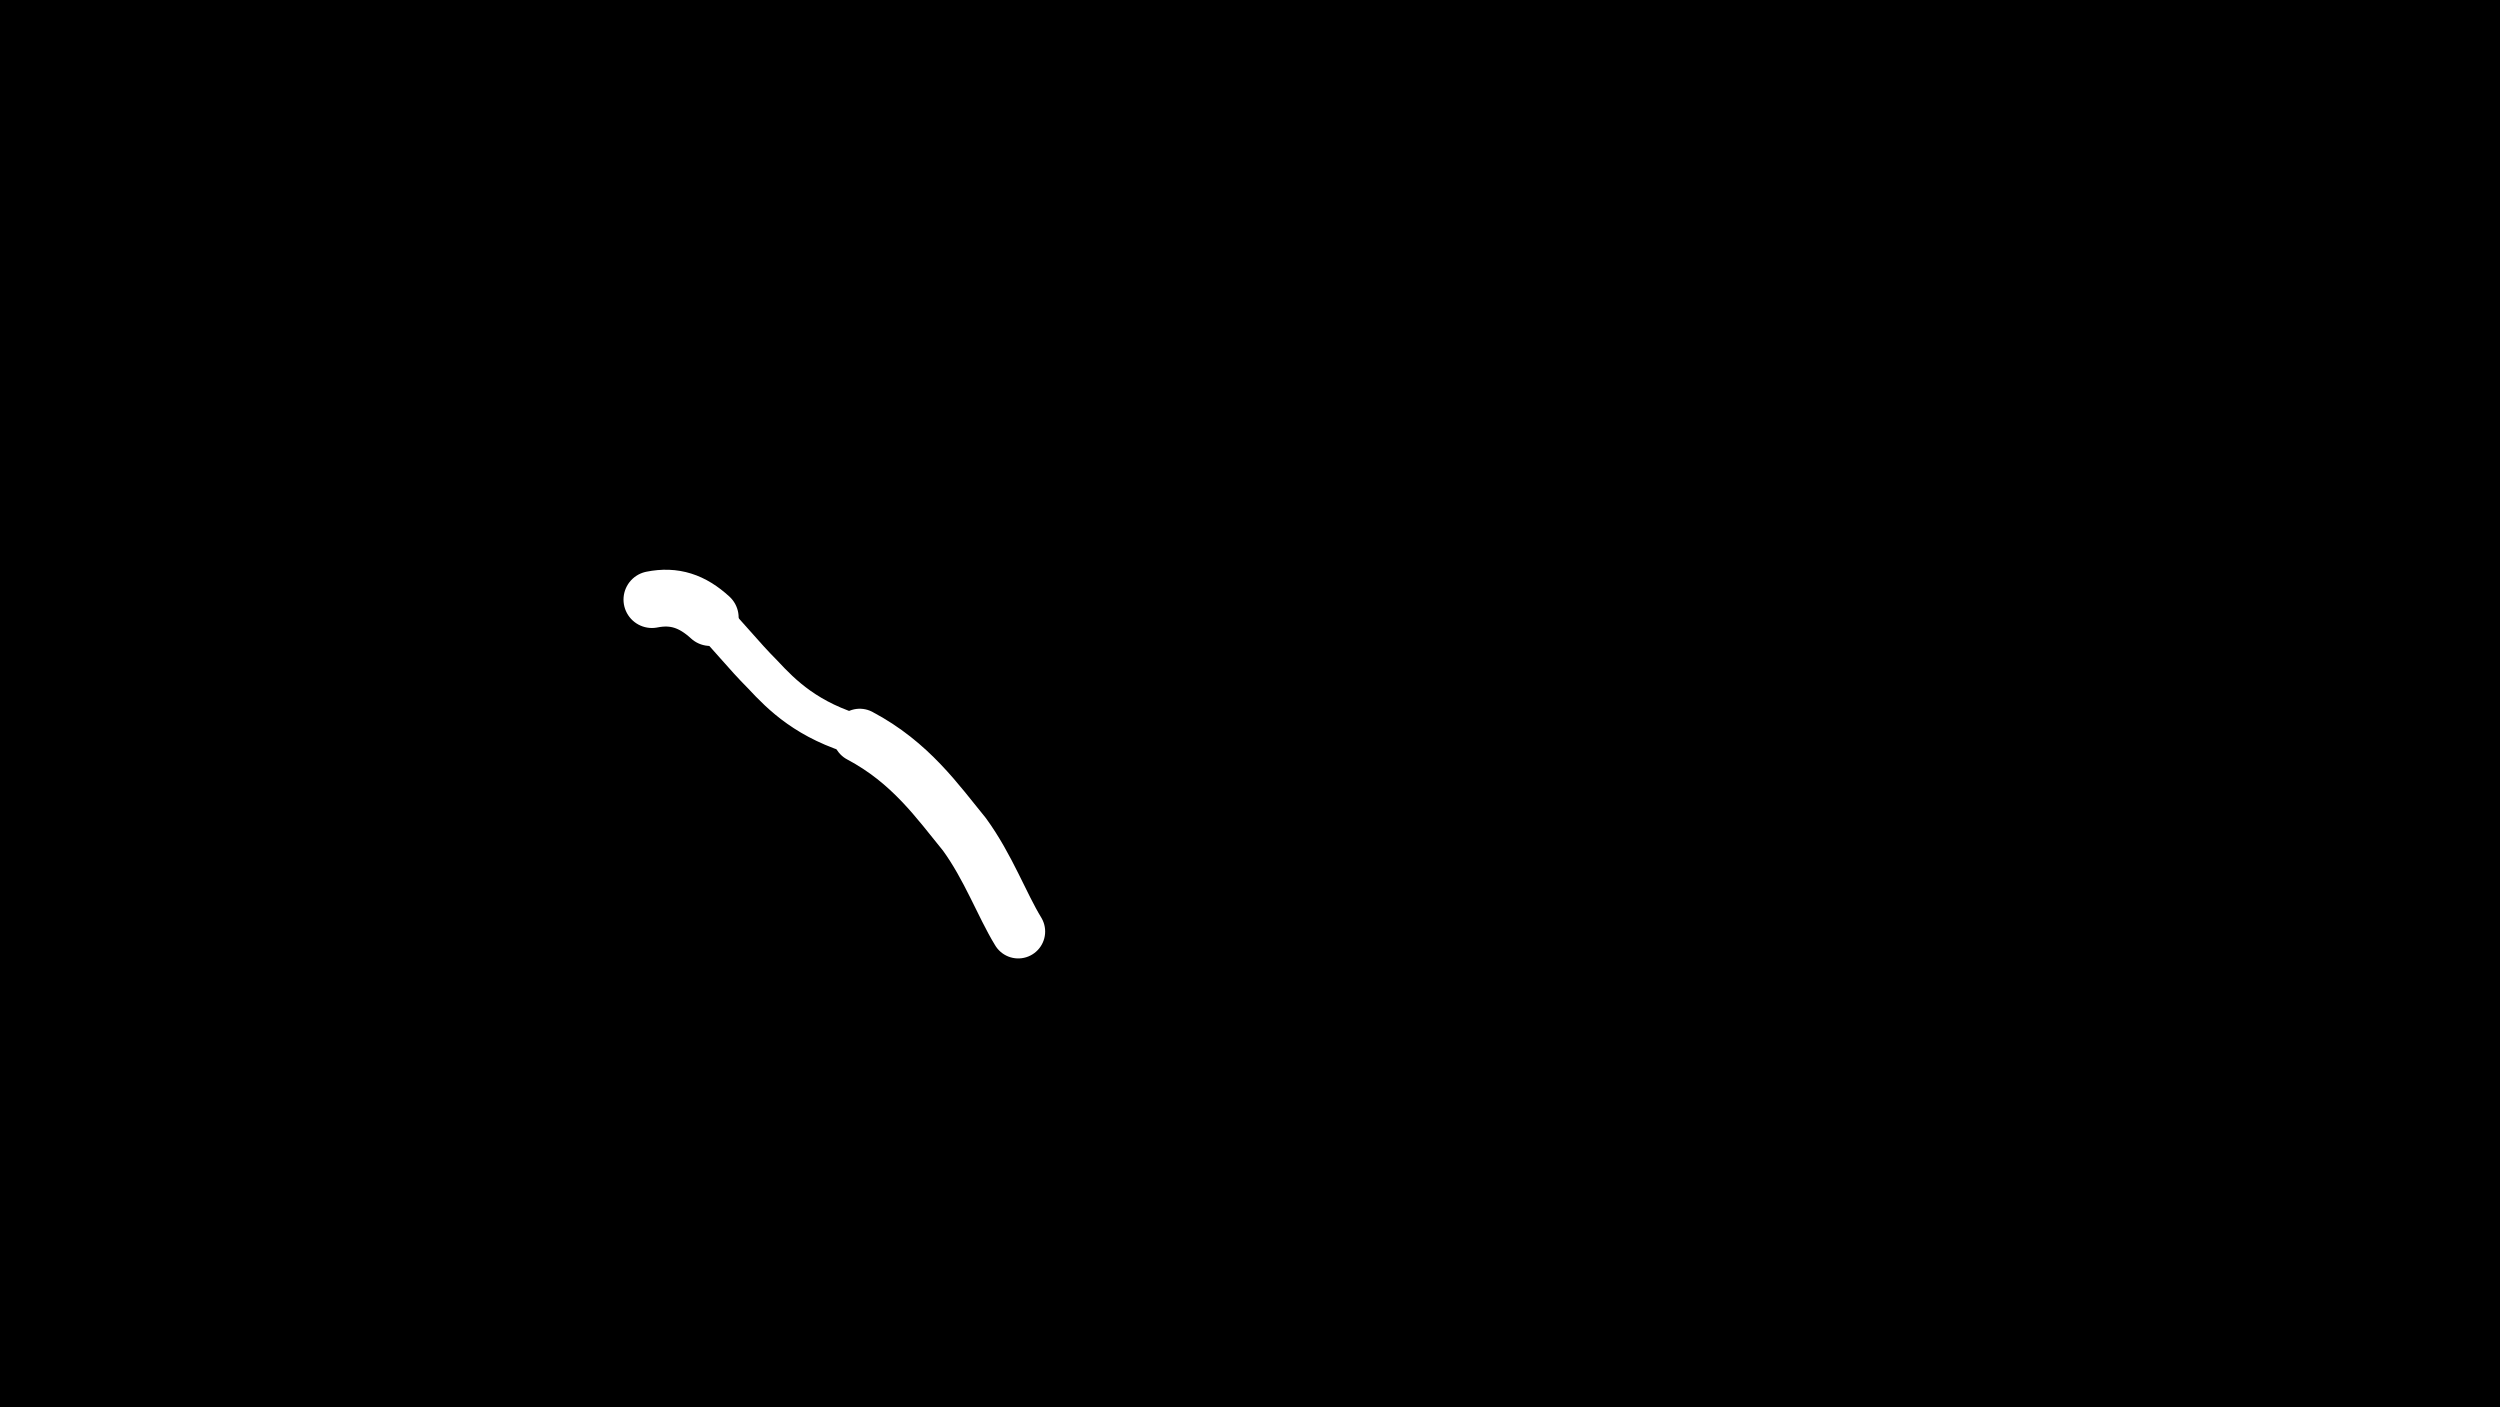
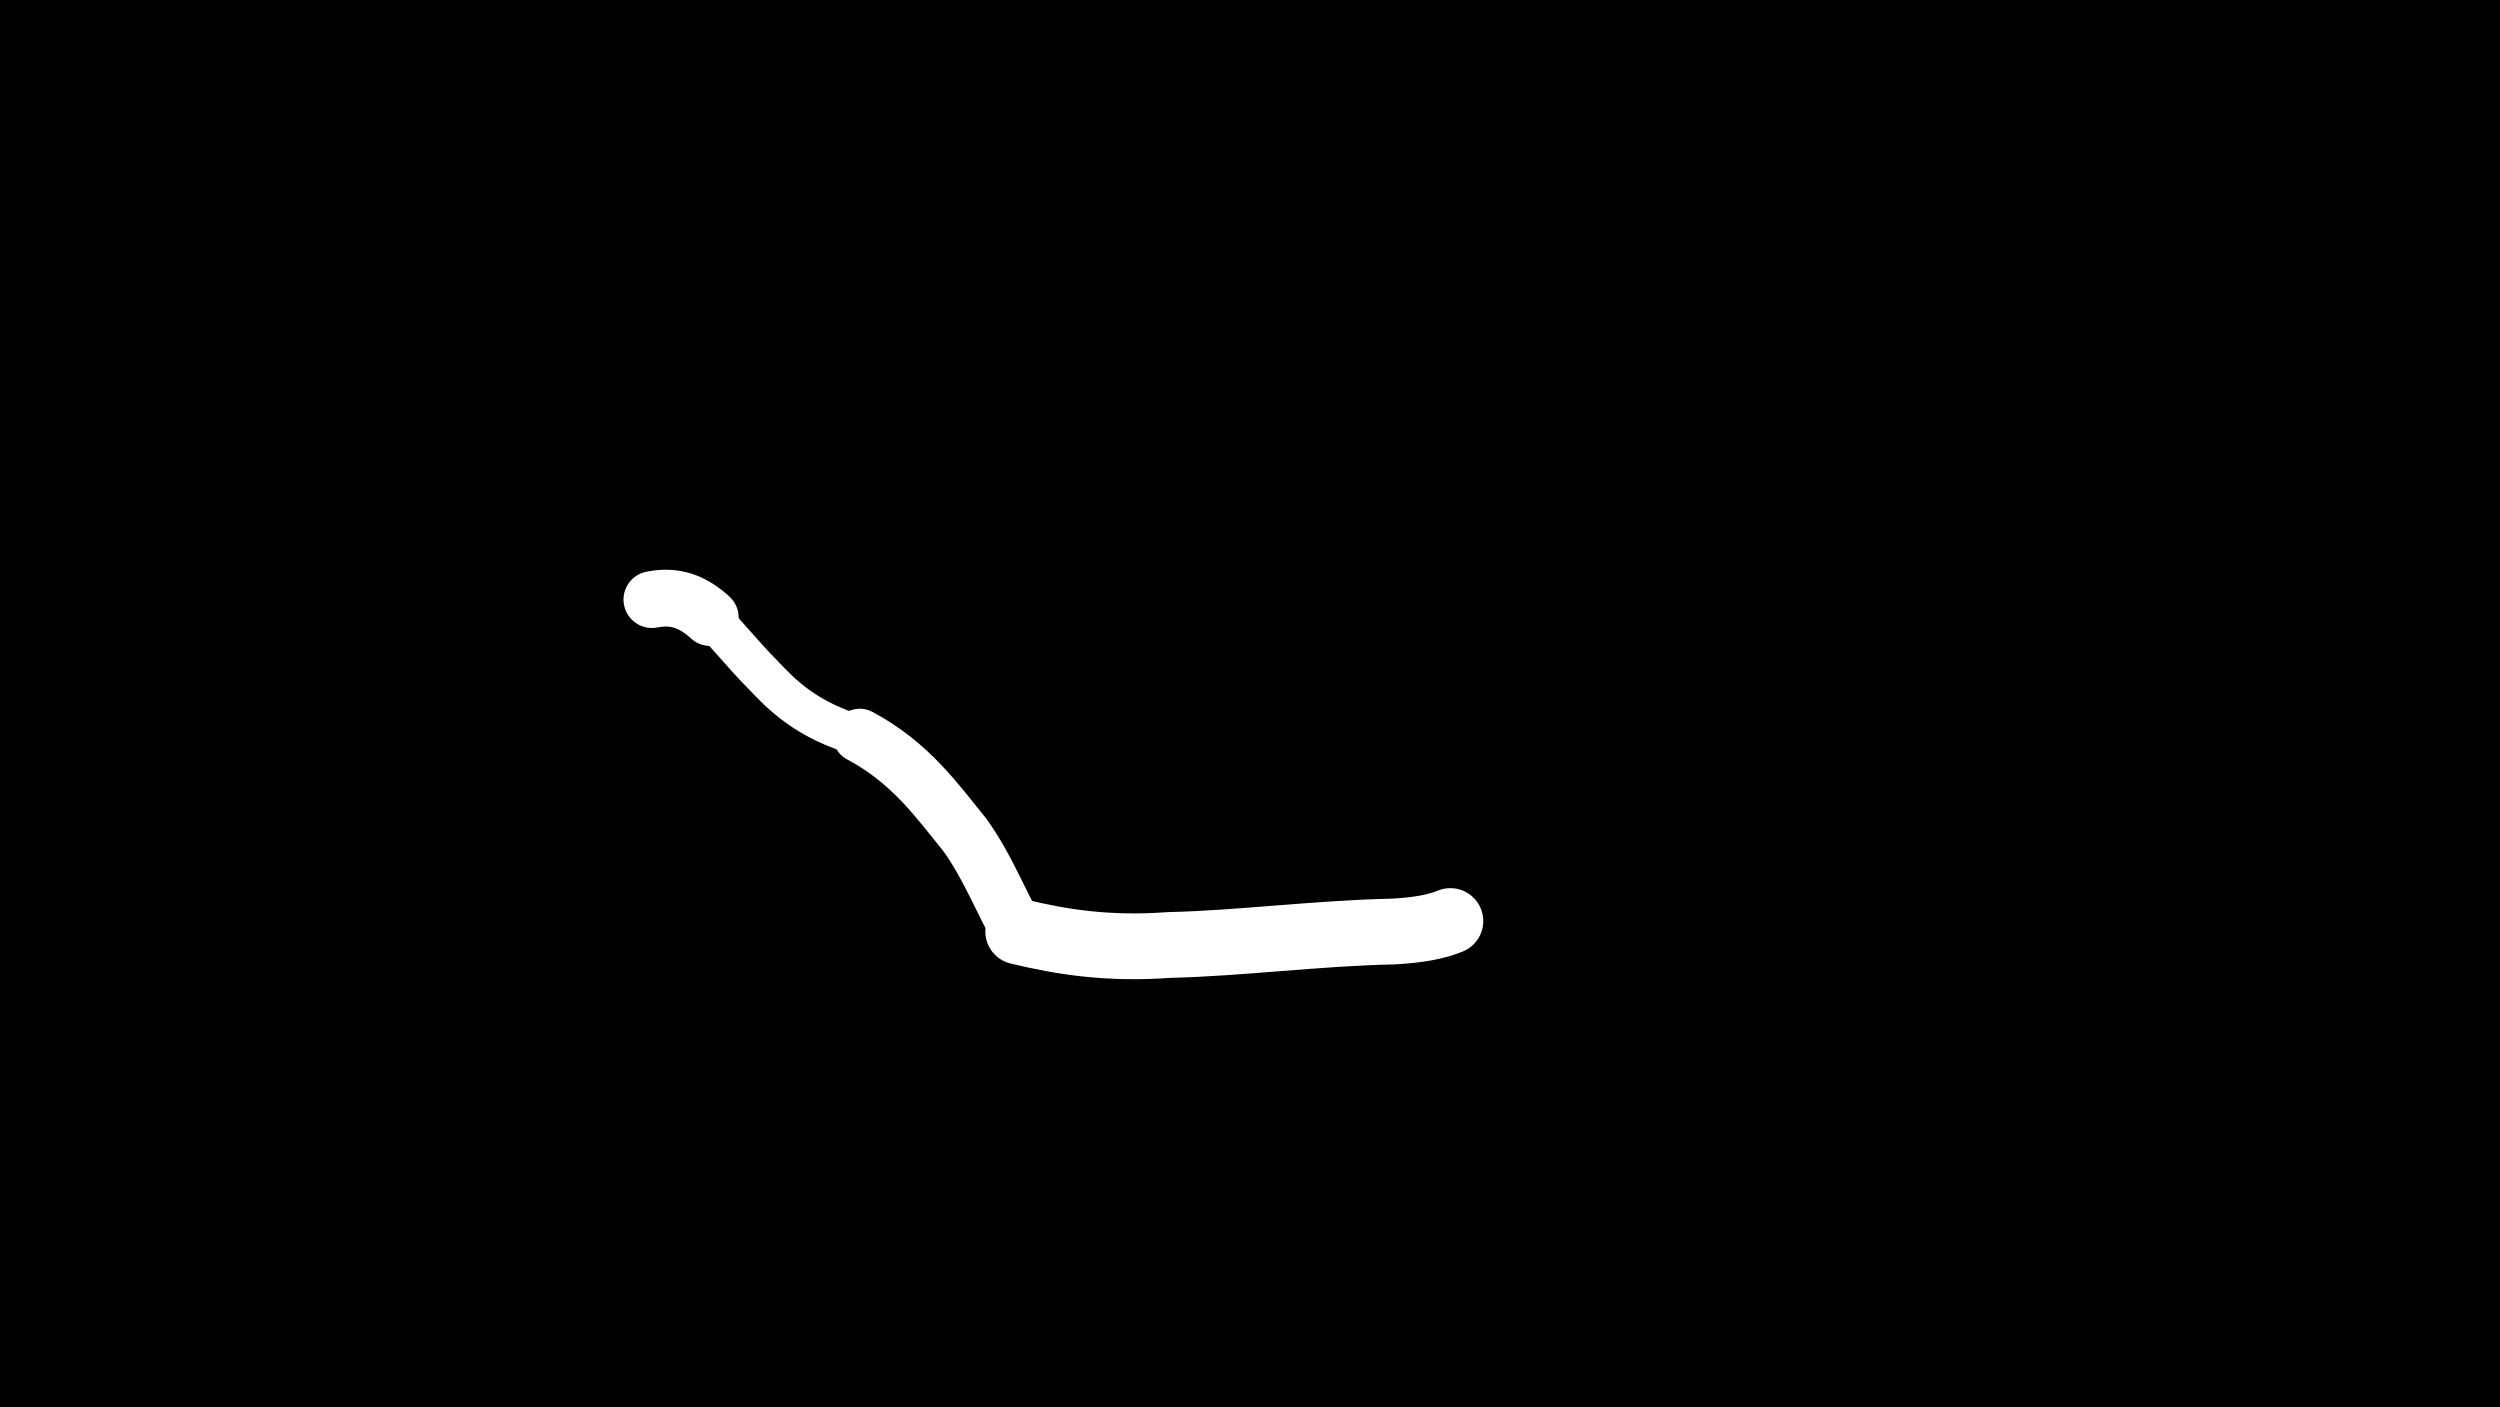
<svg xmlns="http://www.w3.org/2000/svg" width="1672" height="941" viewBox="0 0 1672 941">
  <rect width="1672" height="941" fill="#000" />
  <path d="M 436 401 C 451 398 463 402 475 413" fill="none" stroke="#fff" stroke-width="38" stroke-linecap="round" />
  <path d="M 475 413 C 487 425 497 438 510 451            C 523 465 540 482 575 492" fill="none" stroke="#fff" stroke-width="27" stroke-linecap="round" stroke-linejoin="round" />
  <path d="M 417 434 L 428 431 L 448 433 L 463 432            L 470 449 L 451 462 L 422 455 Z" fill="#000" />
  <path d="M 575 492 C 609 510 627 536 645 558            C 661 580 670 605 681 623" fill="none" stroke="#fff" stroke-width="36" stroke-linecap="round" stroke-linejoin="round" />
+   <path d="M 681 623 C 710 630 741 635 782 632            C 828 631 882 624 932 623            C 949 622 960 620 970 616" fill="none" stroke="#fff" stroke-width="44" stroke-linecap="round" stroke-linejoin="round" />
+   <path d="M 727 511 L 745 497 L 906 497 L 934 511            L 943 541 L 920 563 L 726 563 L 703 542 L 708 521 Z" fill="#000" />
+   <path d="M 746 462 L 773 462 L 783 492 L 792 508            L 774 522 L 744 512 Z" fill="#000" />
</svg>
